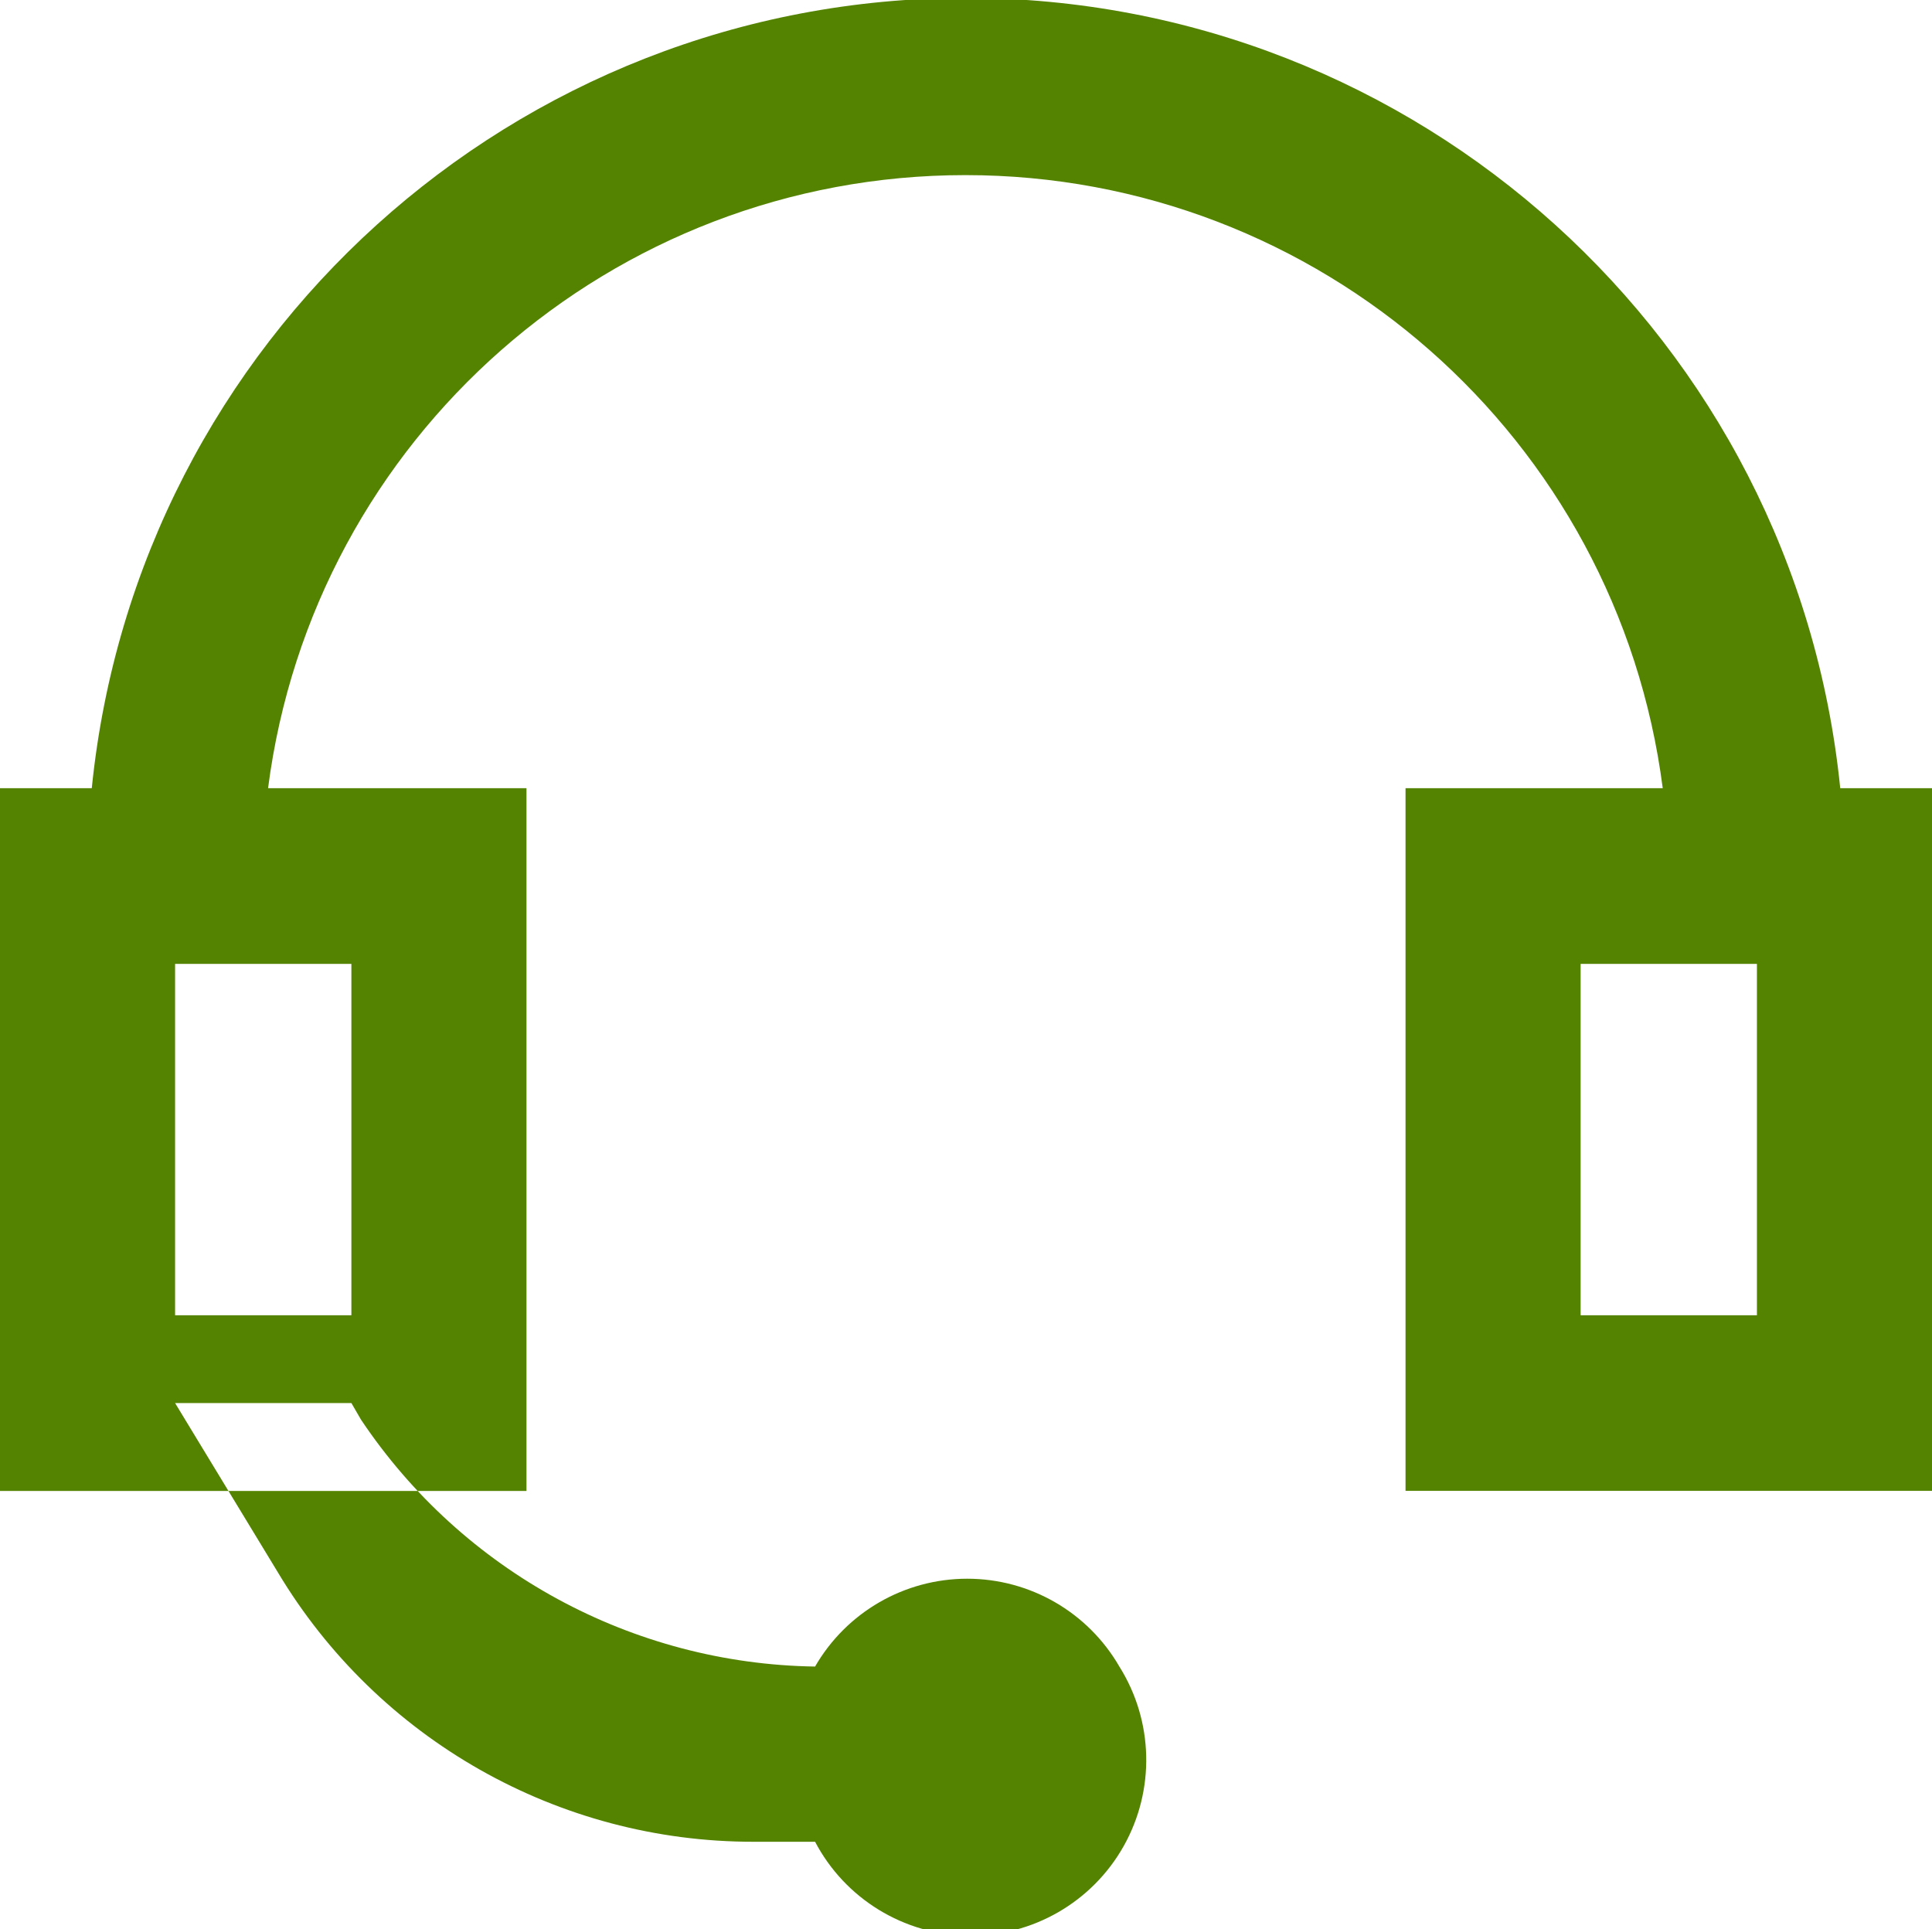
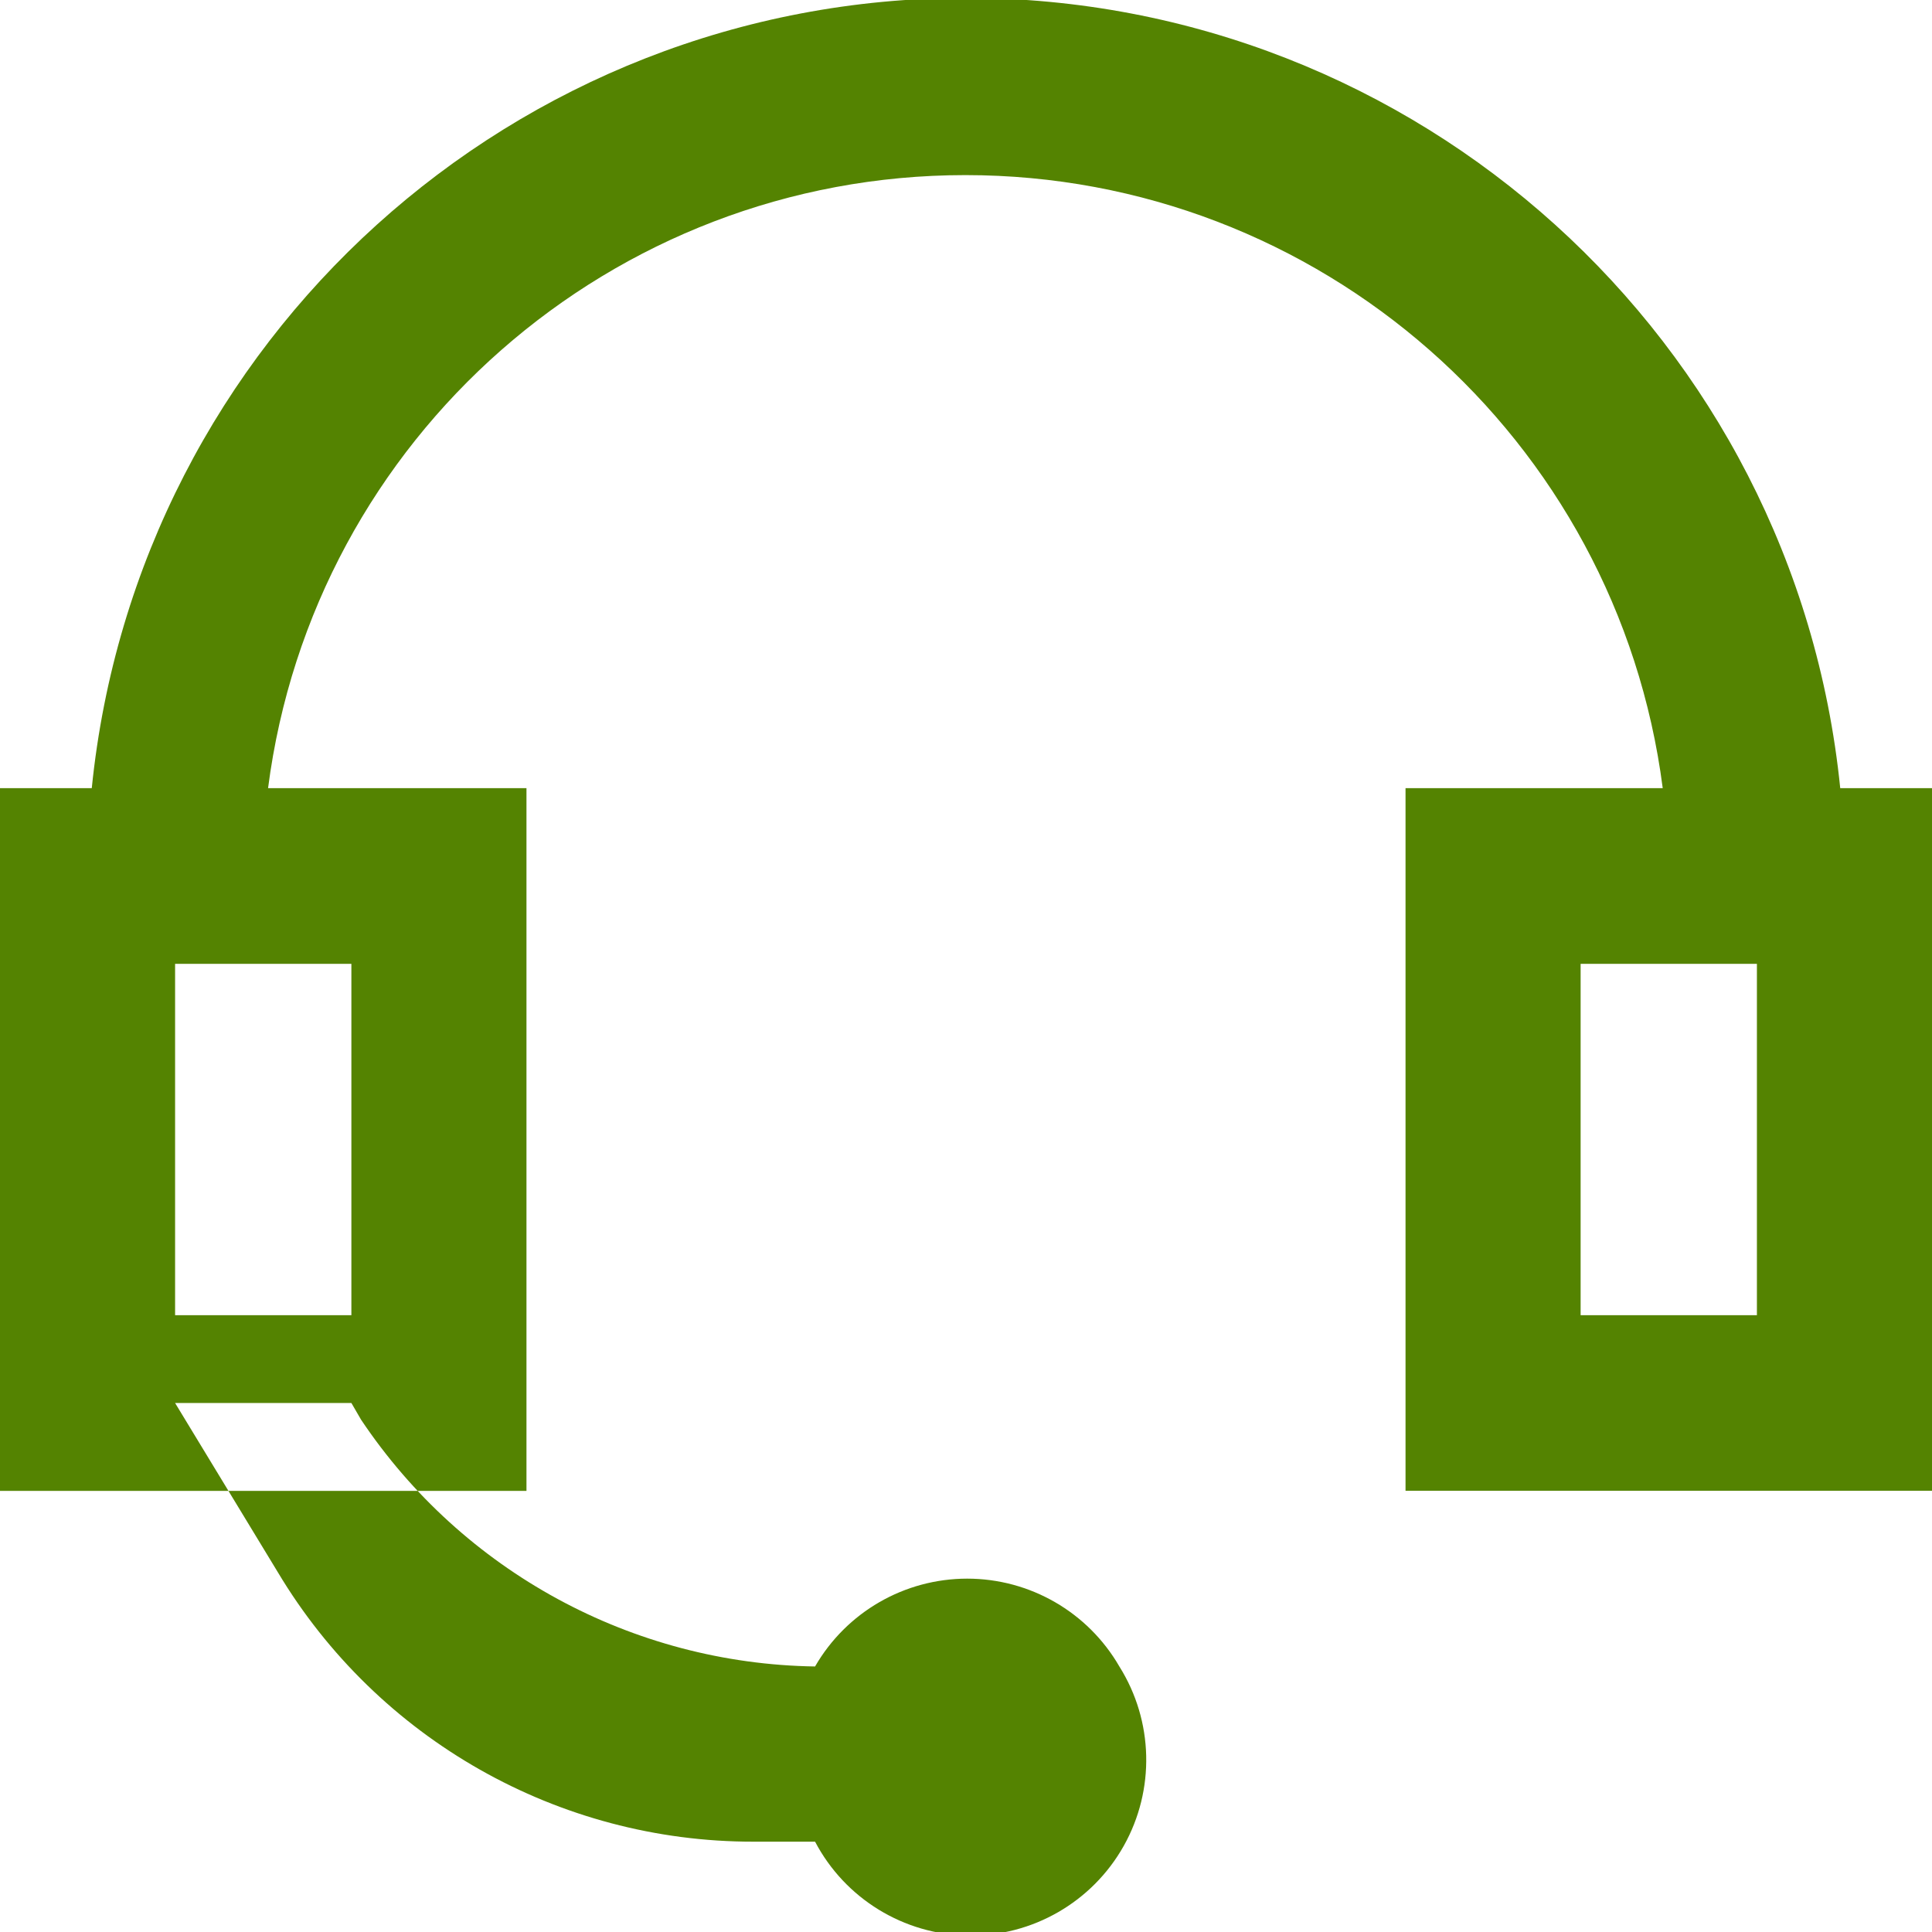
- <svg xmlns="http://www.w3.org/2000/svg" width="16" height="15.969" viewBox="0 0 16 15.969">
-   <defs>
-     <style>.cls-1{fill:#548301;fill-rule:evenodd}</style>
-   </defs>
-   <path id="icon_calling" class="cls-1" d="M1244.27 76.832a1.455 1.455 0 0 0-2.52 0 4.607 4.607 0 0 1-3.76-2.044l-.08-.138h-1.46l.85 1.4a4.586 4.586 0 0 0 3.94 2.233h.51a1.455 1.455 0 1 0 2.52-1.451zm5.97-7.274a7.277 7.277 0 0 0-14.48 0h-.76v5.82h4.36v-5.82h-2.14a5.823 5.823 0 0 1 11.55 0h-2.13v5.819h4.36v-5.819h-.76zm-12.33 1.455v2.91h-1.46v-2.91h1.46zm11.64 2.91h-1.46v-2.91h1.46v2.91z" transform="translate(-1235 -63.031)" />
+ <svg xmlns="http://www.w3.org/2000/svg" width="16" height="16" viewBox="0 0 16 16">
+   <style>.cls-1{fill:#548301;fill-rule:evenodd}</style>
+   <path class="cls-1" d="M9.27 13.801a1.455 1.455 0 0 0-2.52 0 4.607 4.607 0 0 1-3.76-2.044l-.08-.138H1.45l.85 1.4a4.586 4.586 0 0 0 3.94 2.233h.51a1.455 1.455 0 1 0 2.52-1.451zm5.97-7.274a7.277 7.277 0 0 0-14.48 0H0v5.82h4.36v-5.82H2.22a5.823 5.823 0 0 1 11.55 0h-2.13v5.819H16V6.527h-.76zM2.91 7.982v2.91H1.45v-2.91h1.46zm11.64 2.91h-1.46v-2.91h1.46v2.91z" />
</svg>
